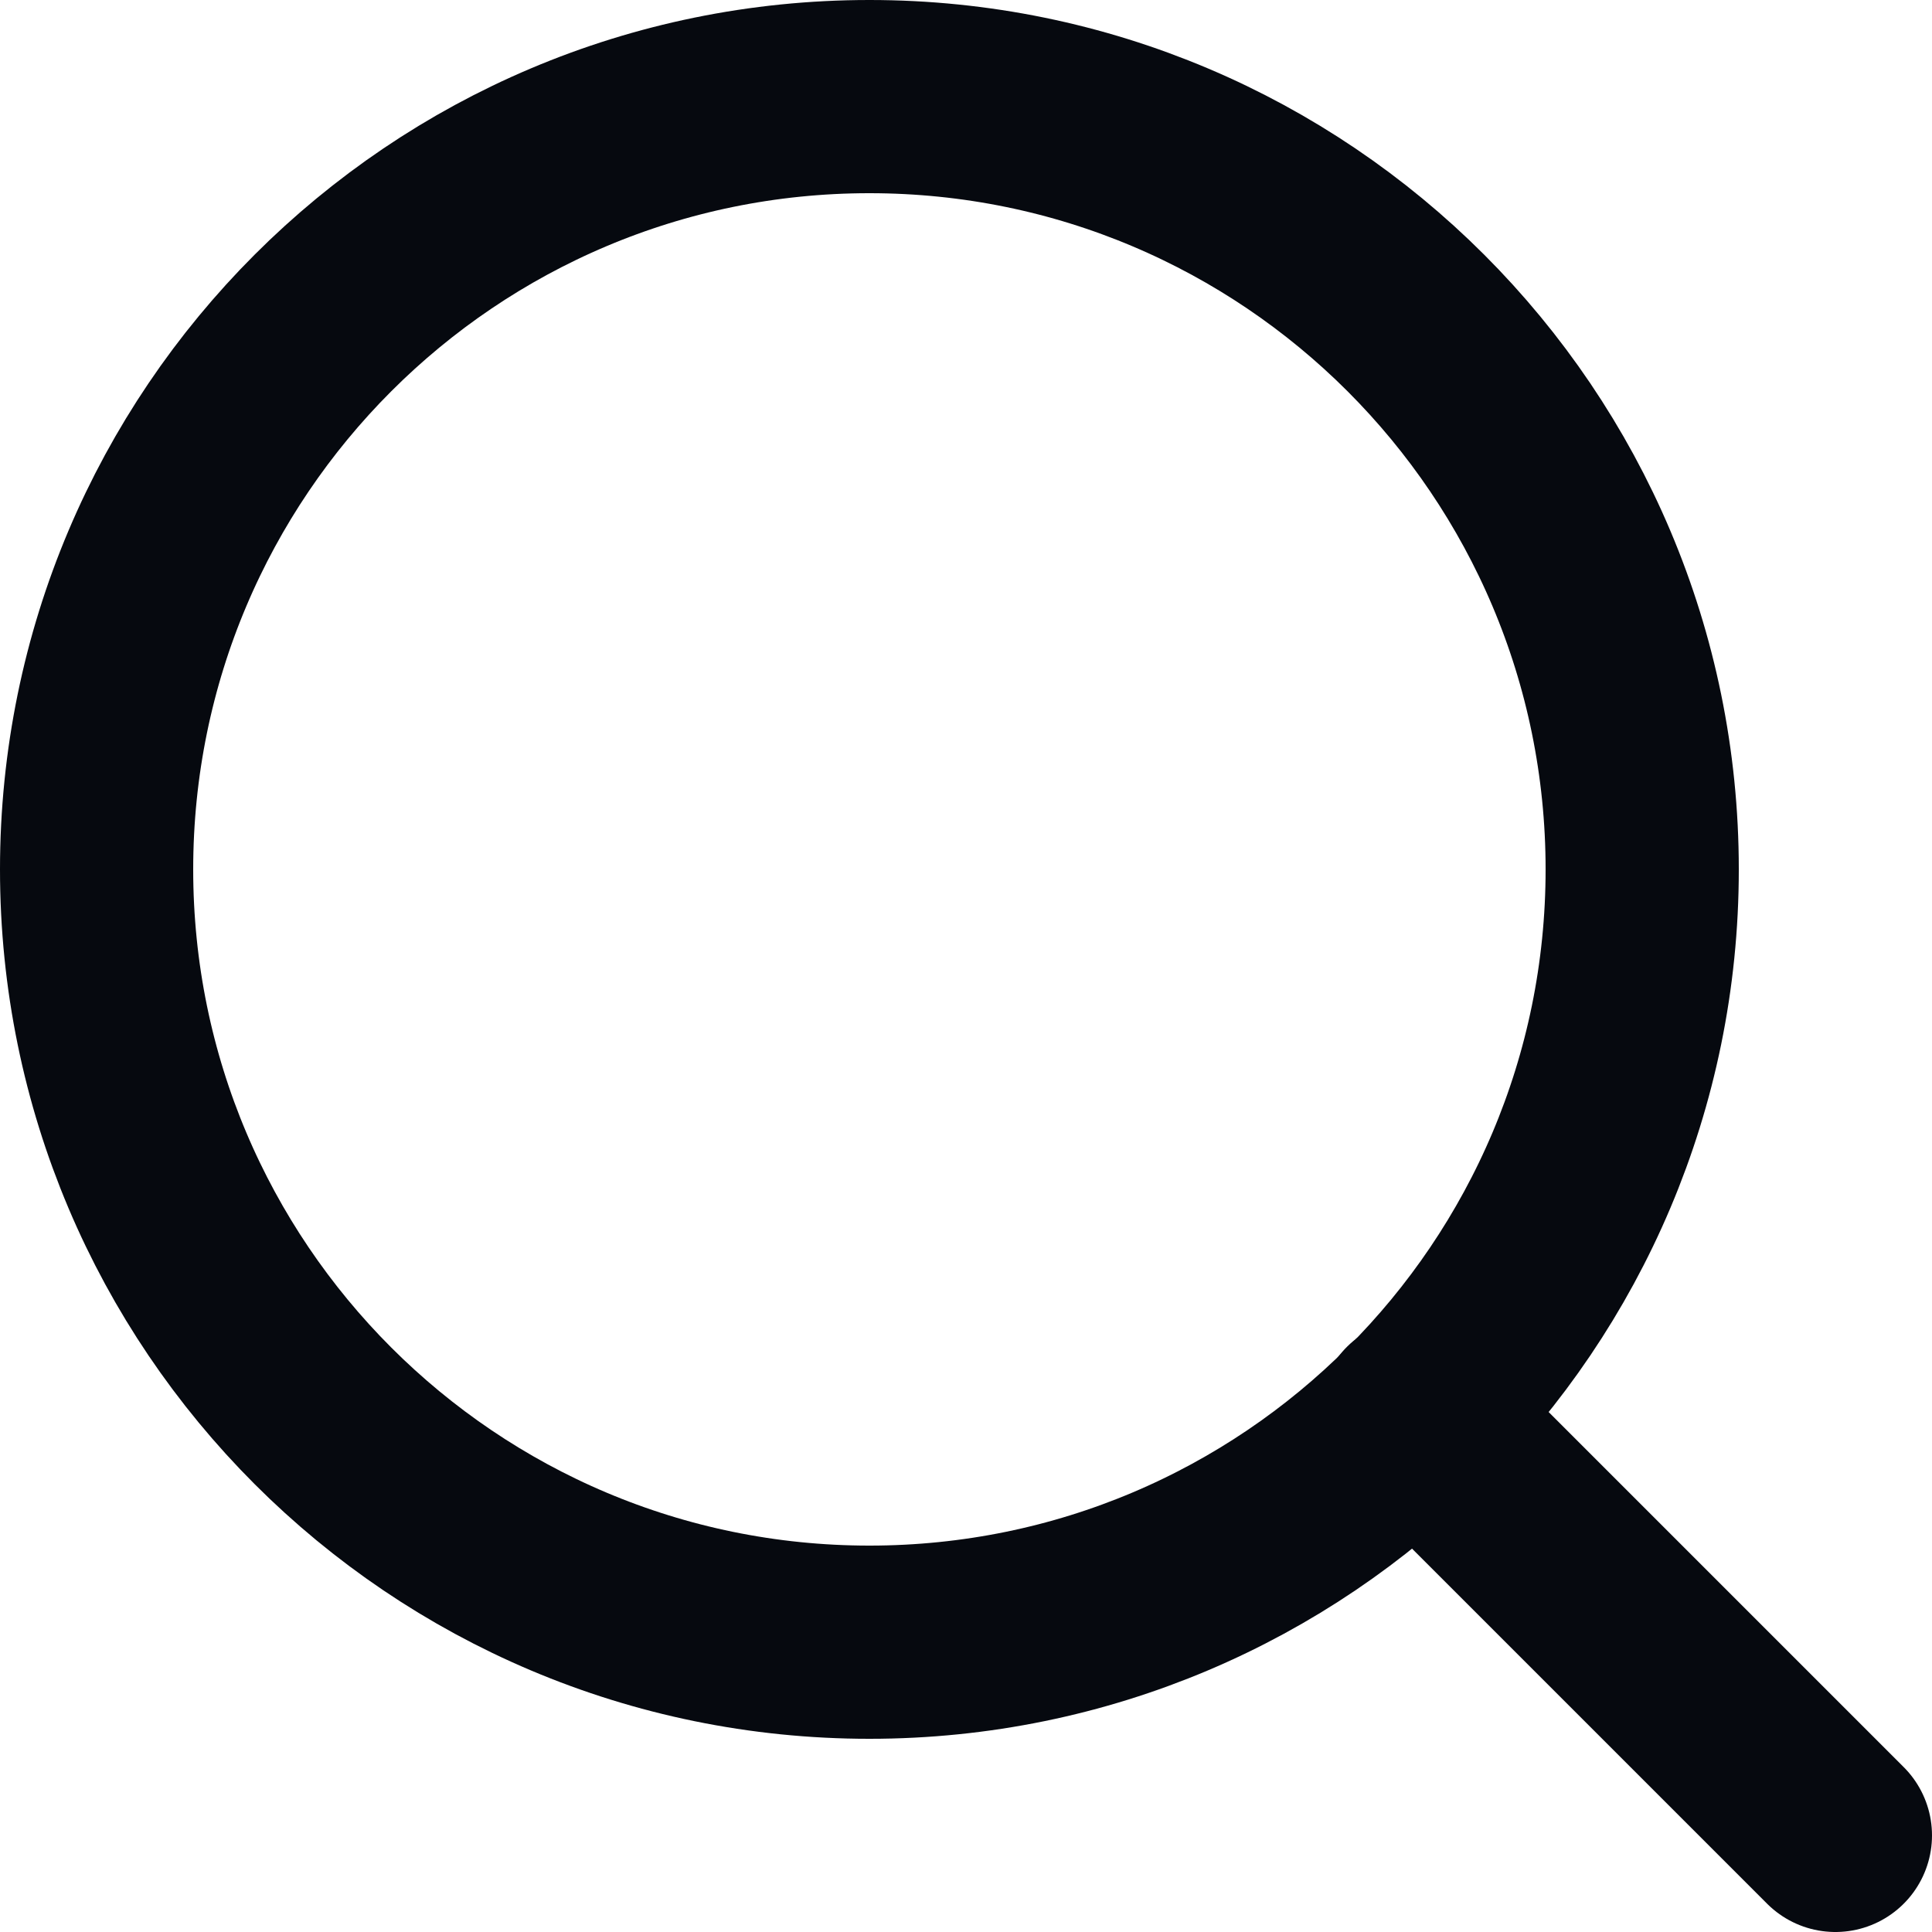
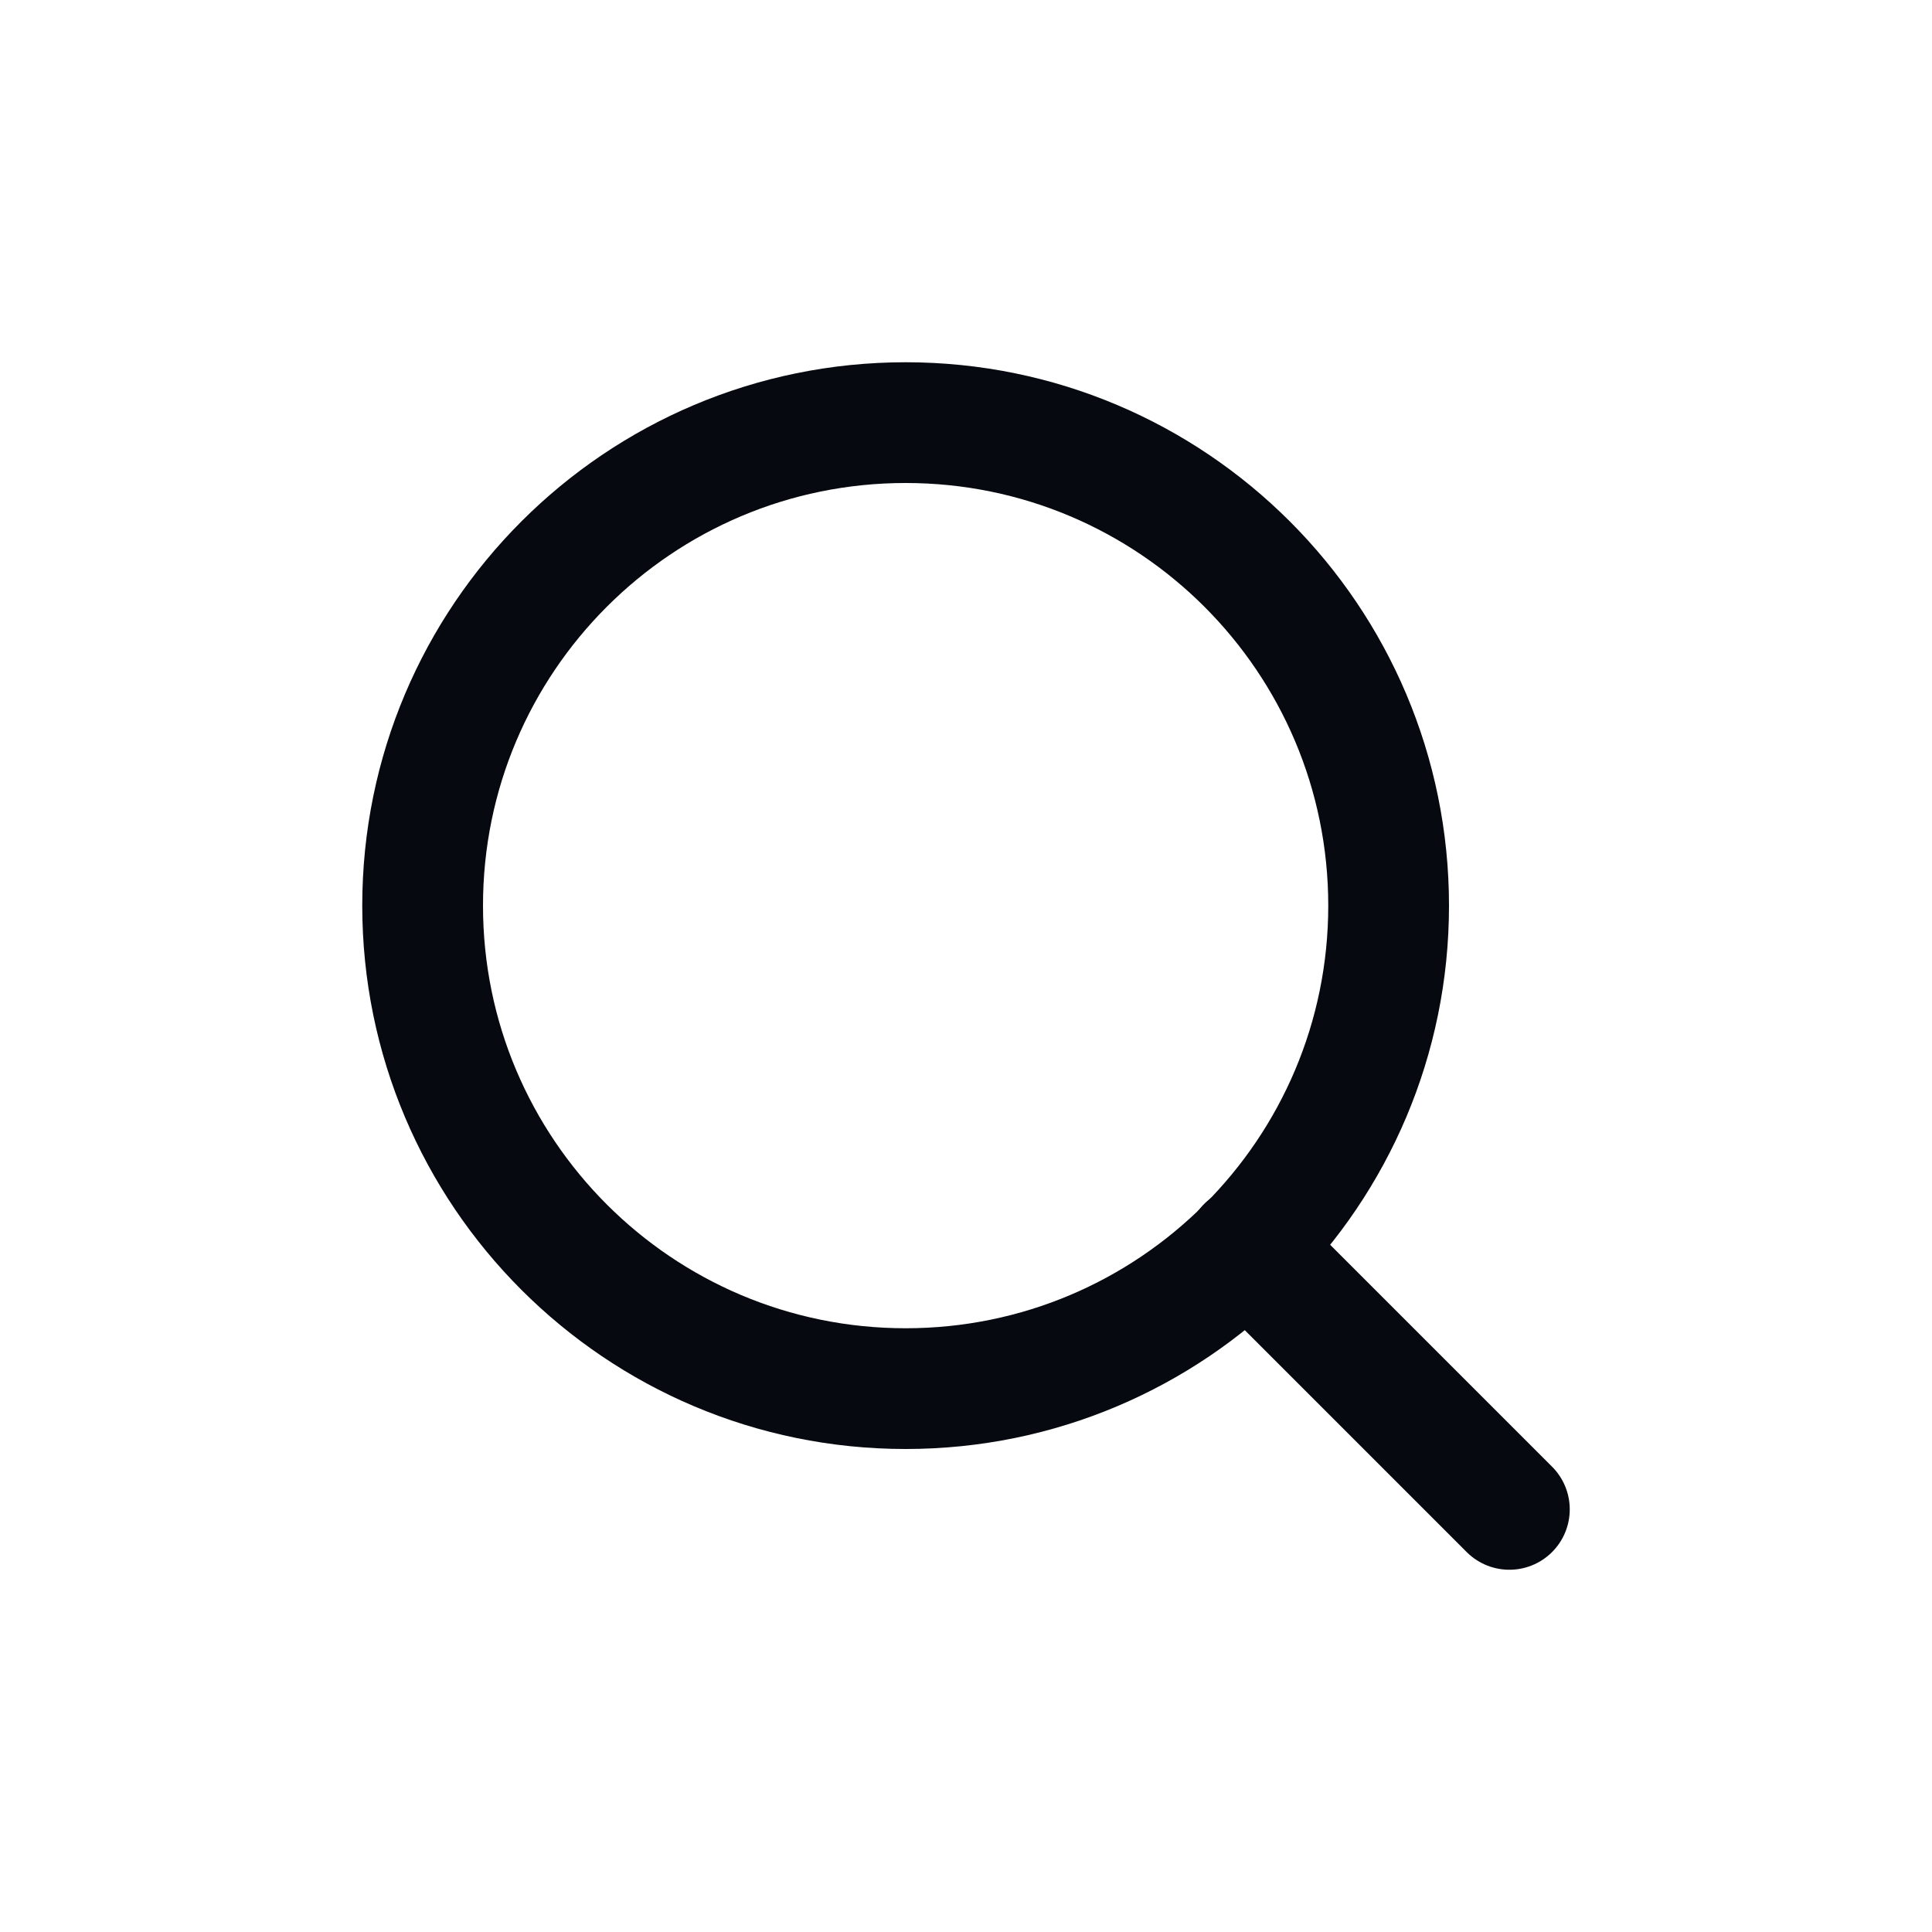
- <svg xmlns="http://www.w3.org/2000/svg" width="20" height="20" viewBox="0 0 20 20" fill="none">
-   <path d="M9 17C13.418 17 17 13.418 17 9C17 4.582 13.418 1 9 1C4.582 1 1 4.582 1 9C1 13.418 4.582 17 9 17Z" stroke="#06090F" stroke-width="2" stroke-linecap="round" stroke-linejoin="round" />
-   <path d="M19 19L14.65 14.65" stroke="#06090F" stroke-width="2" stroke-linecap="round" stroke-linejoin="round" />
+ <svg xmlns="http://www.w3.org/2000/svg" width="32" height="32" viewBox="0 0 32 32" fill="none">
+   <path d="M15 23C19.418 23 23 19.418 23 15C23 10.582 19.418 7 15 7C10.582 7 7 10.582 7 15C7 19.418 10.582 23 15 23Z" stroke="#06090F" stroke-width="2" stroke-linecap="round" stroke-linejoin="round" />
+   <path d="M25 25L20.65 20.65" stroke="#06090F" stroke-width="2" stroke-linecap="round" stroke-linejoin="round" />
</svg>
